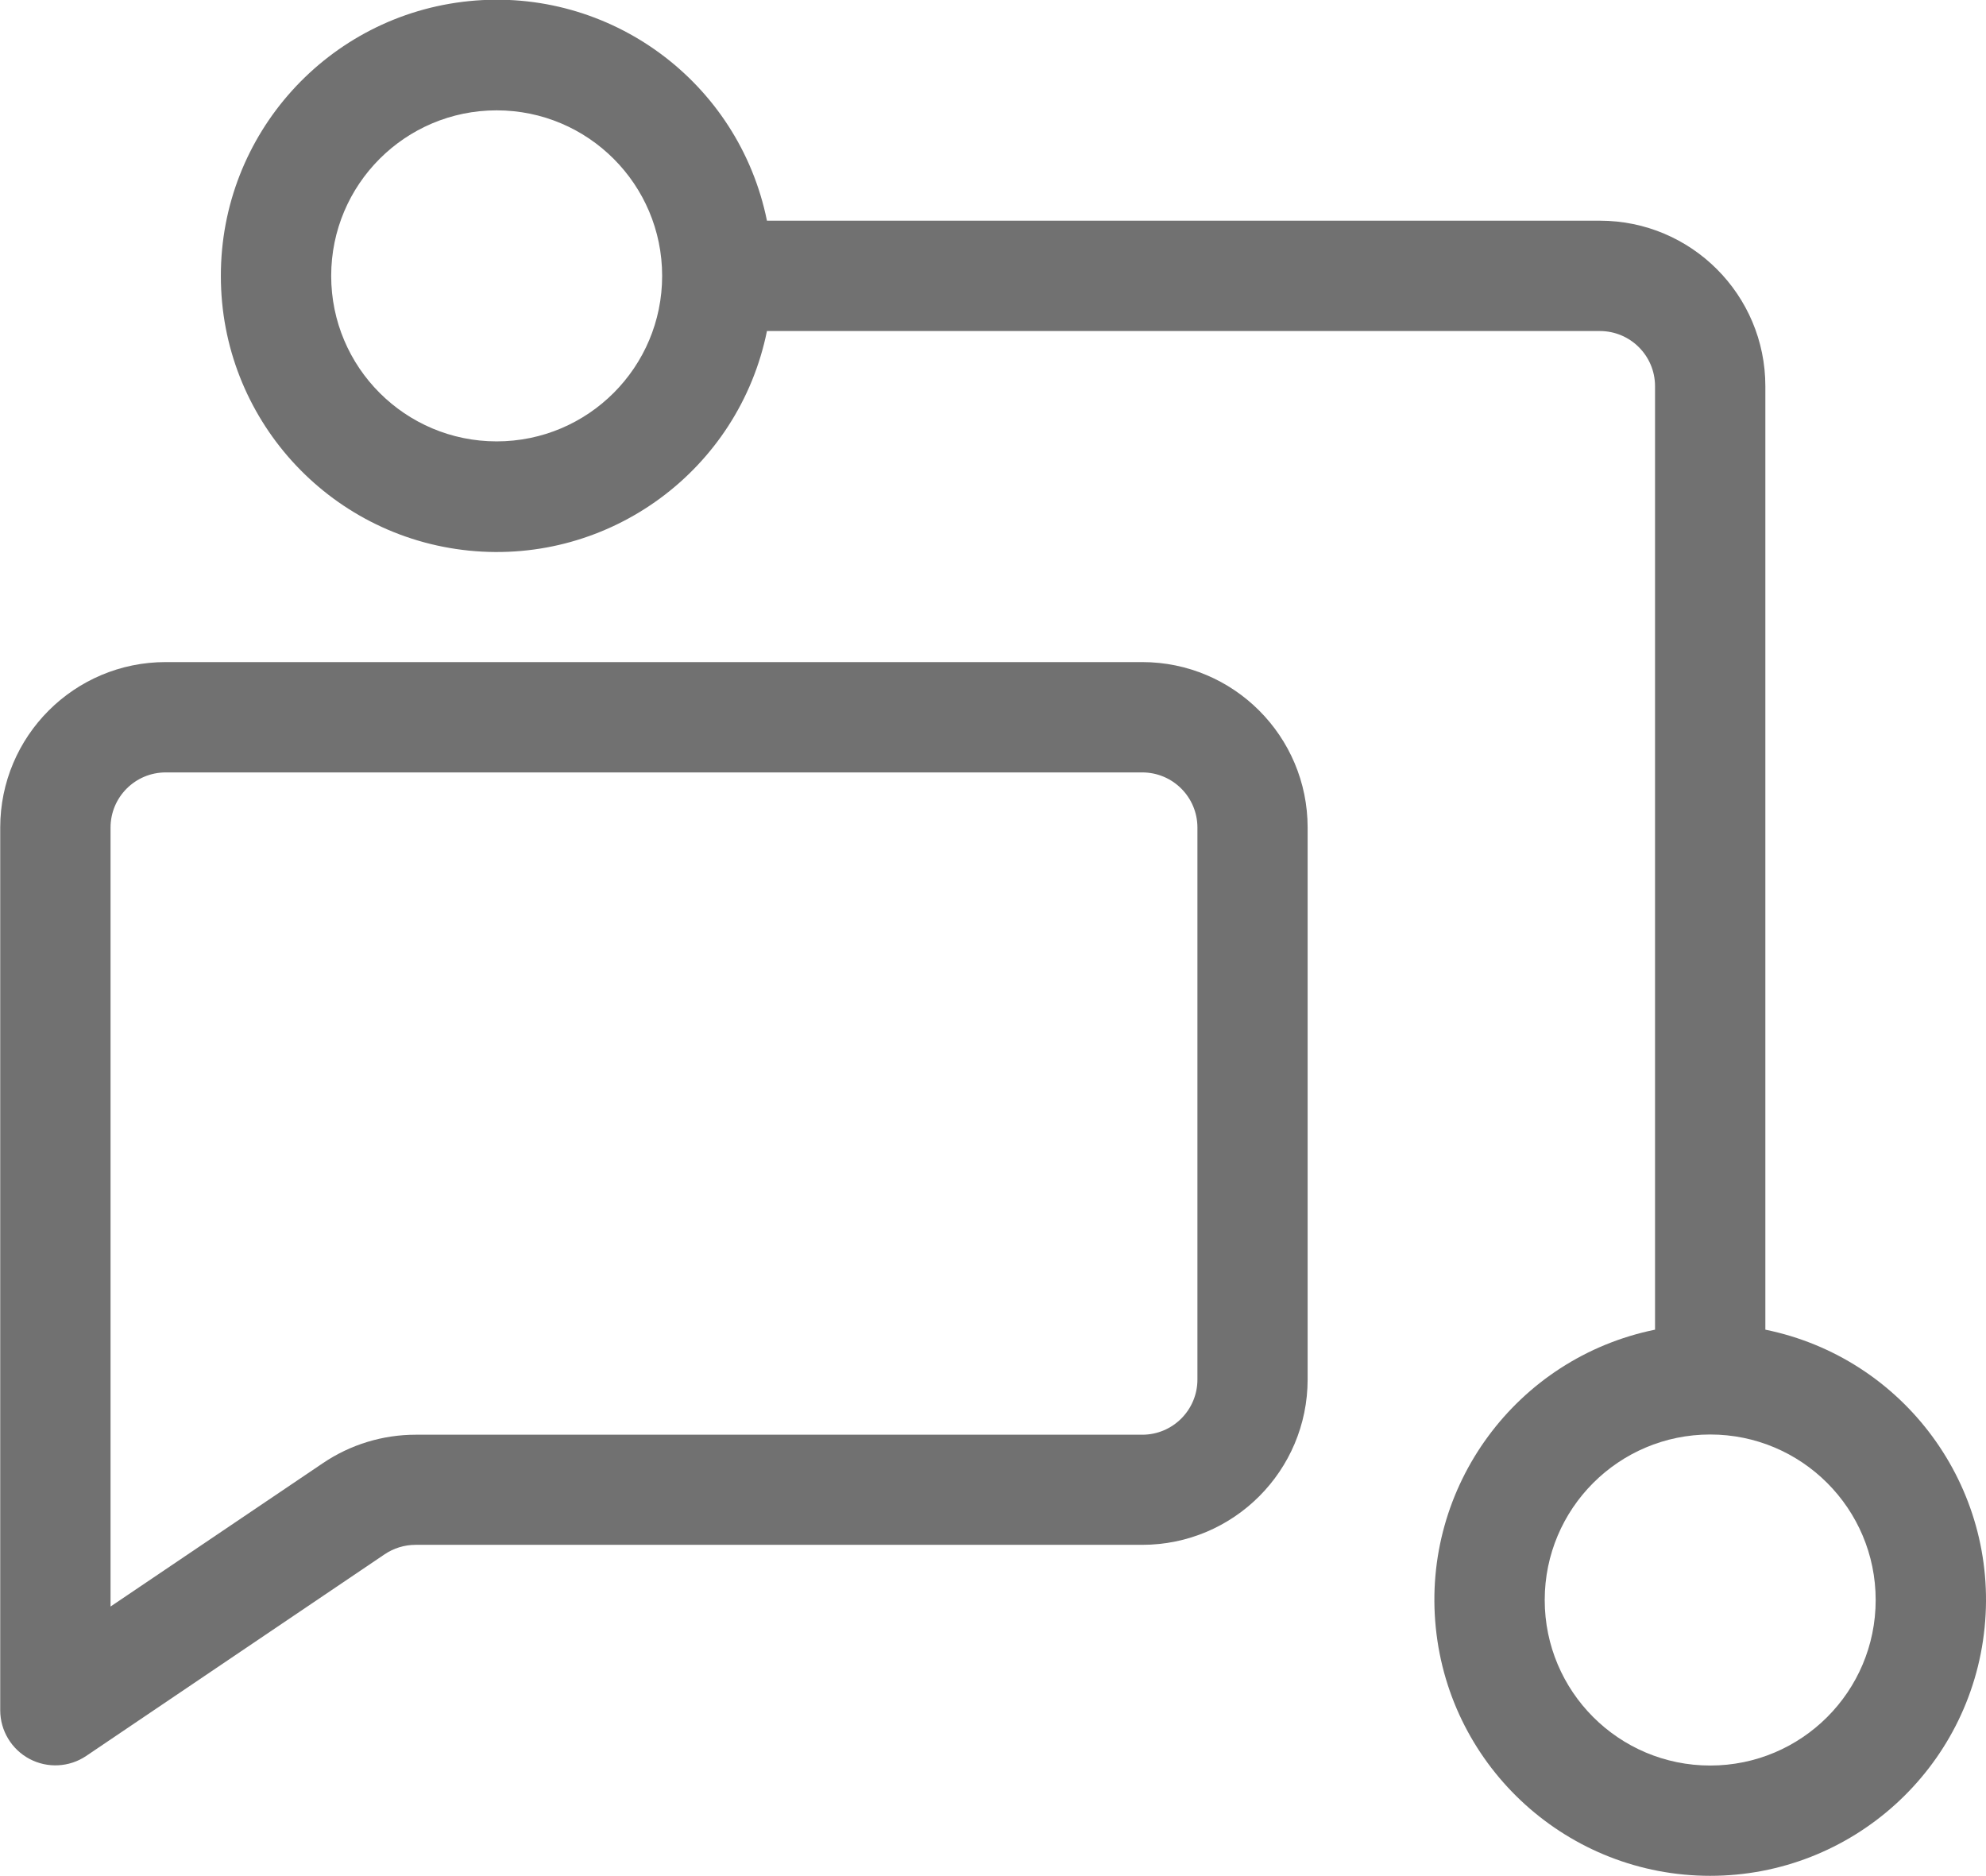
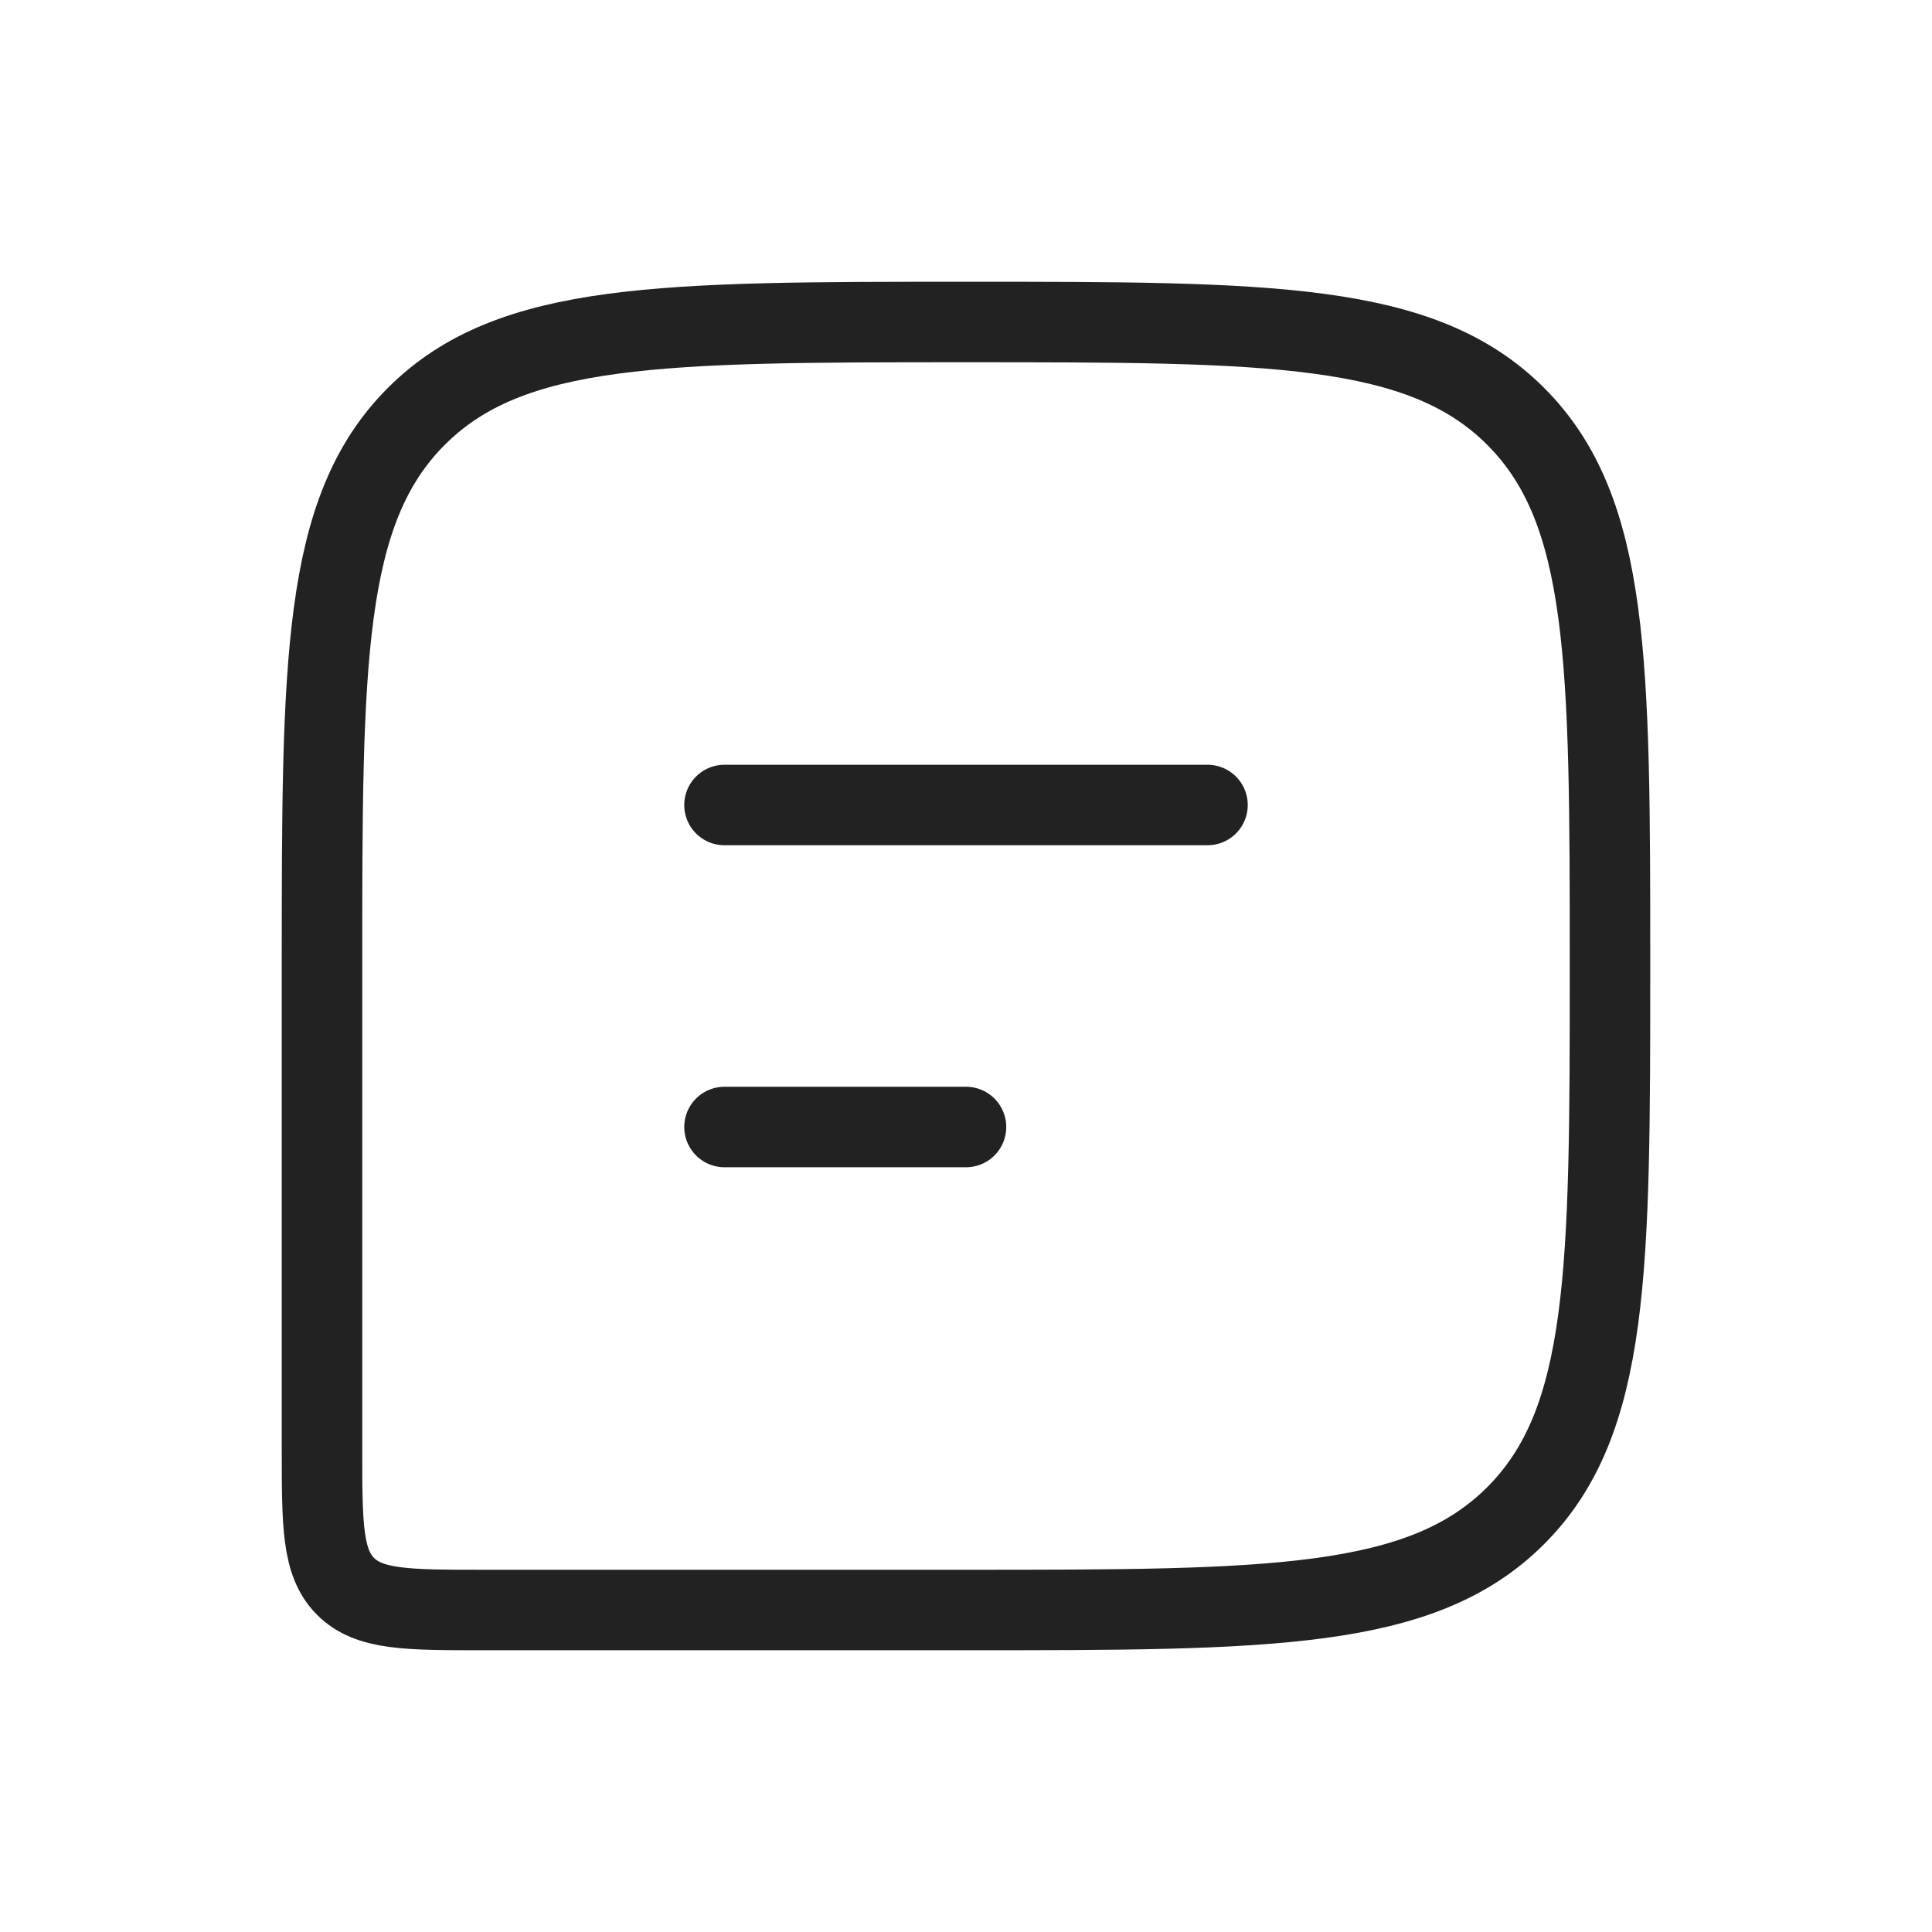
- <svg xmlns="http://www.w3.org/2000/svg" width="18.002" height="17" viewBox="0 0 18.002 17">
-   <g id="chat-intelligence-svgrepo-com" transform="translate(-3.498 -3.5)">
-     <path id="Path_782" data-name="Path 782" d="M3.5,11A1.5,1.5,0,0,1,5,9.5h8.851a1.5,1.5,0,0,1,1.5,1.5v5a1.5,1.5,0,0,1-1.5,1.5H7.264a.5.5,0,0,0-.28.086L4.278,19.414A.5.5,0,0,1,3.5,19ZM5,10.5a.5.5,0,0,0-.5.5v7.059l1.926-1.3a1.5,1.5,0,0,1,.84-.257h6.586a.5.5,0,0,0,.5-.5V11a.5.5,0,0,0-.5-.5Z" fill="#717171" fill-rule="evenodd" />
-     <path id="Path_783" data-name="Path 783" d="M5.5,6a2.5,2.5,0,0,1,4.95-.5H18A1.5,1.5,0,0,1,19.5,7v8.55a2.5,2.5,0,1,1-1,0V7a.5.5,0,0,0-.5-.5H10.45A2.5,2.5,0,0,1,5.5,6ZM8,4.5A1.5,1.5,0,1,0,9.5,6,1.5,1.5,0,0,0,8,4.5Zm11,12A1.5,1.5,0,1,0,20.5,18,1.5,1.5,0,0,0,19,16.5Z" fill="#717171" fill-rule="evenodd" />
-   </g>
+ <svg xmlns="http://www.w3.org/2000/svg" width="24" height="24" viewBox="0 0 24 24" fill="none">
+   <path d="M20 12C20 8.229 20 6.343 18.828 5.172C17.657 4 15.771 4 12 4V4C8.229 4 6.343 4 5.172 5.172C4 6.343 4 8.229 4 12V18C4 18.943 4 19.414 4.293 19.707C4.586 20 5.057 20 6 20H12C15.771 20 17.657 20 18.828 18.828C20 17.657 20 15.771 20 12V12Z" stroke="#222222" />
+   <path d="M9 10L15 10" stroke="#222222" stroke-linecap="round" stroke-linejoin="round" />
+   <path d="M9 14H12" stroke="#222222" stroke-linecap="round" stroke-linejoin="round" />
</svg>
